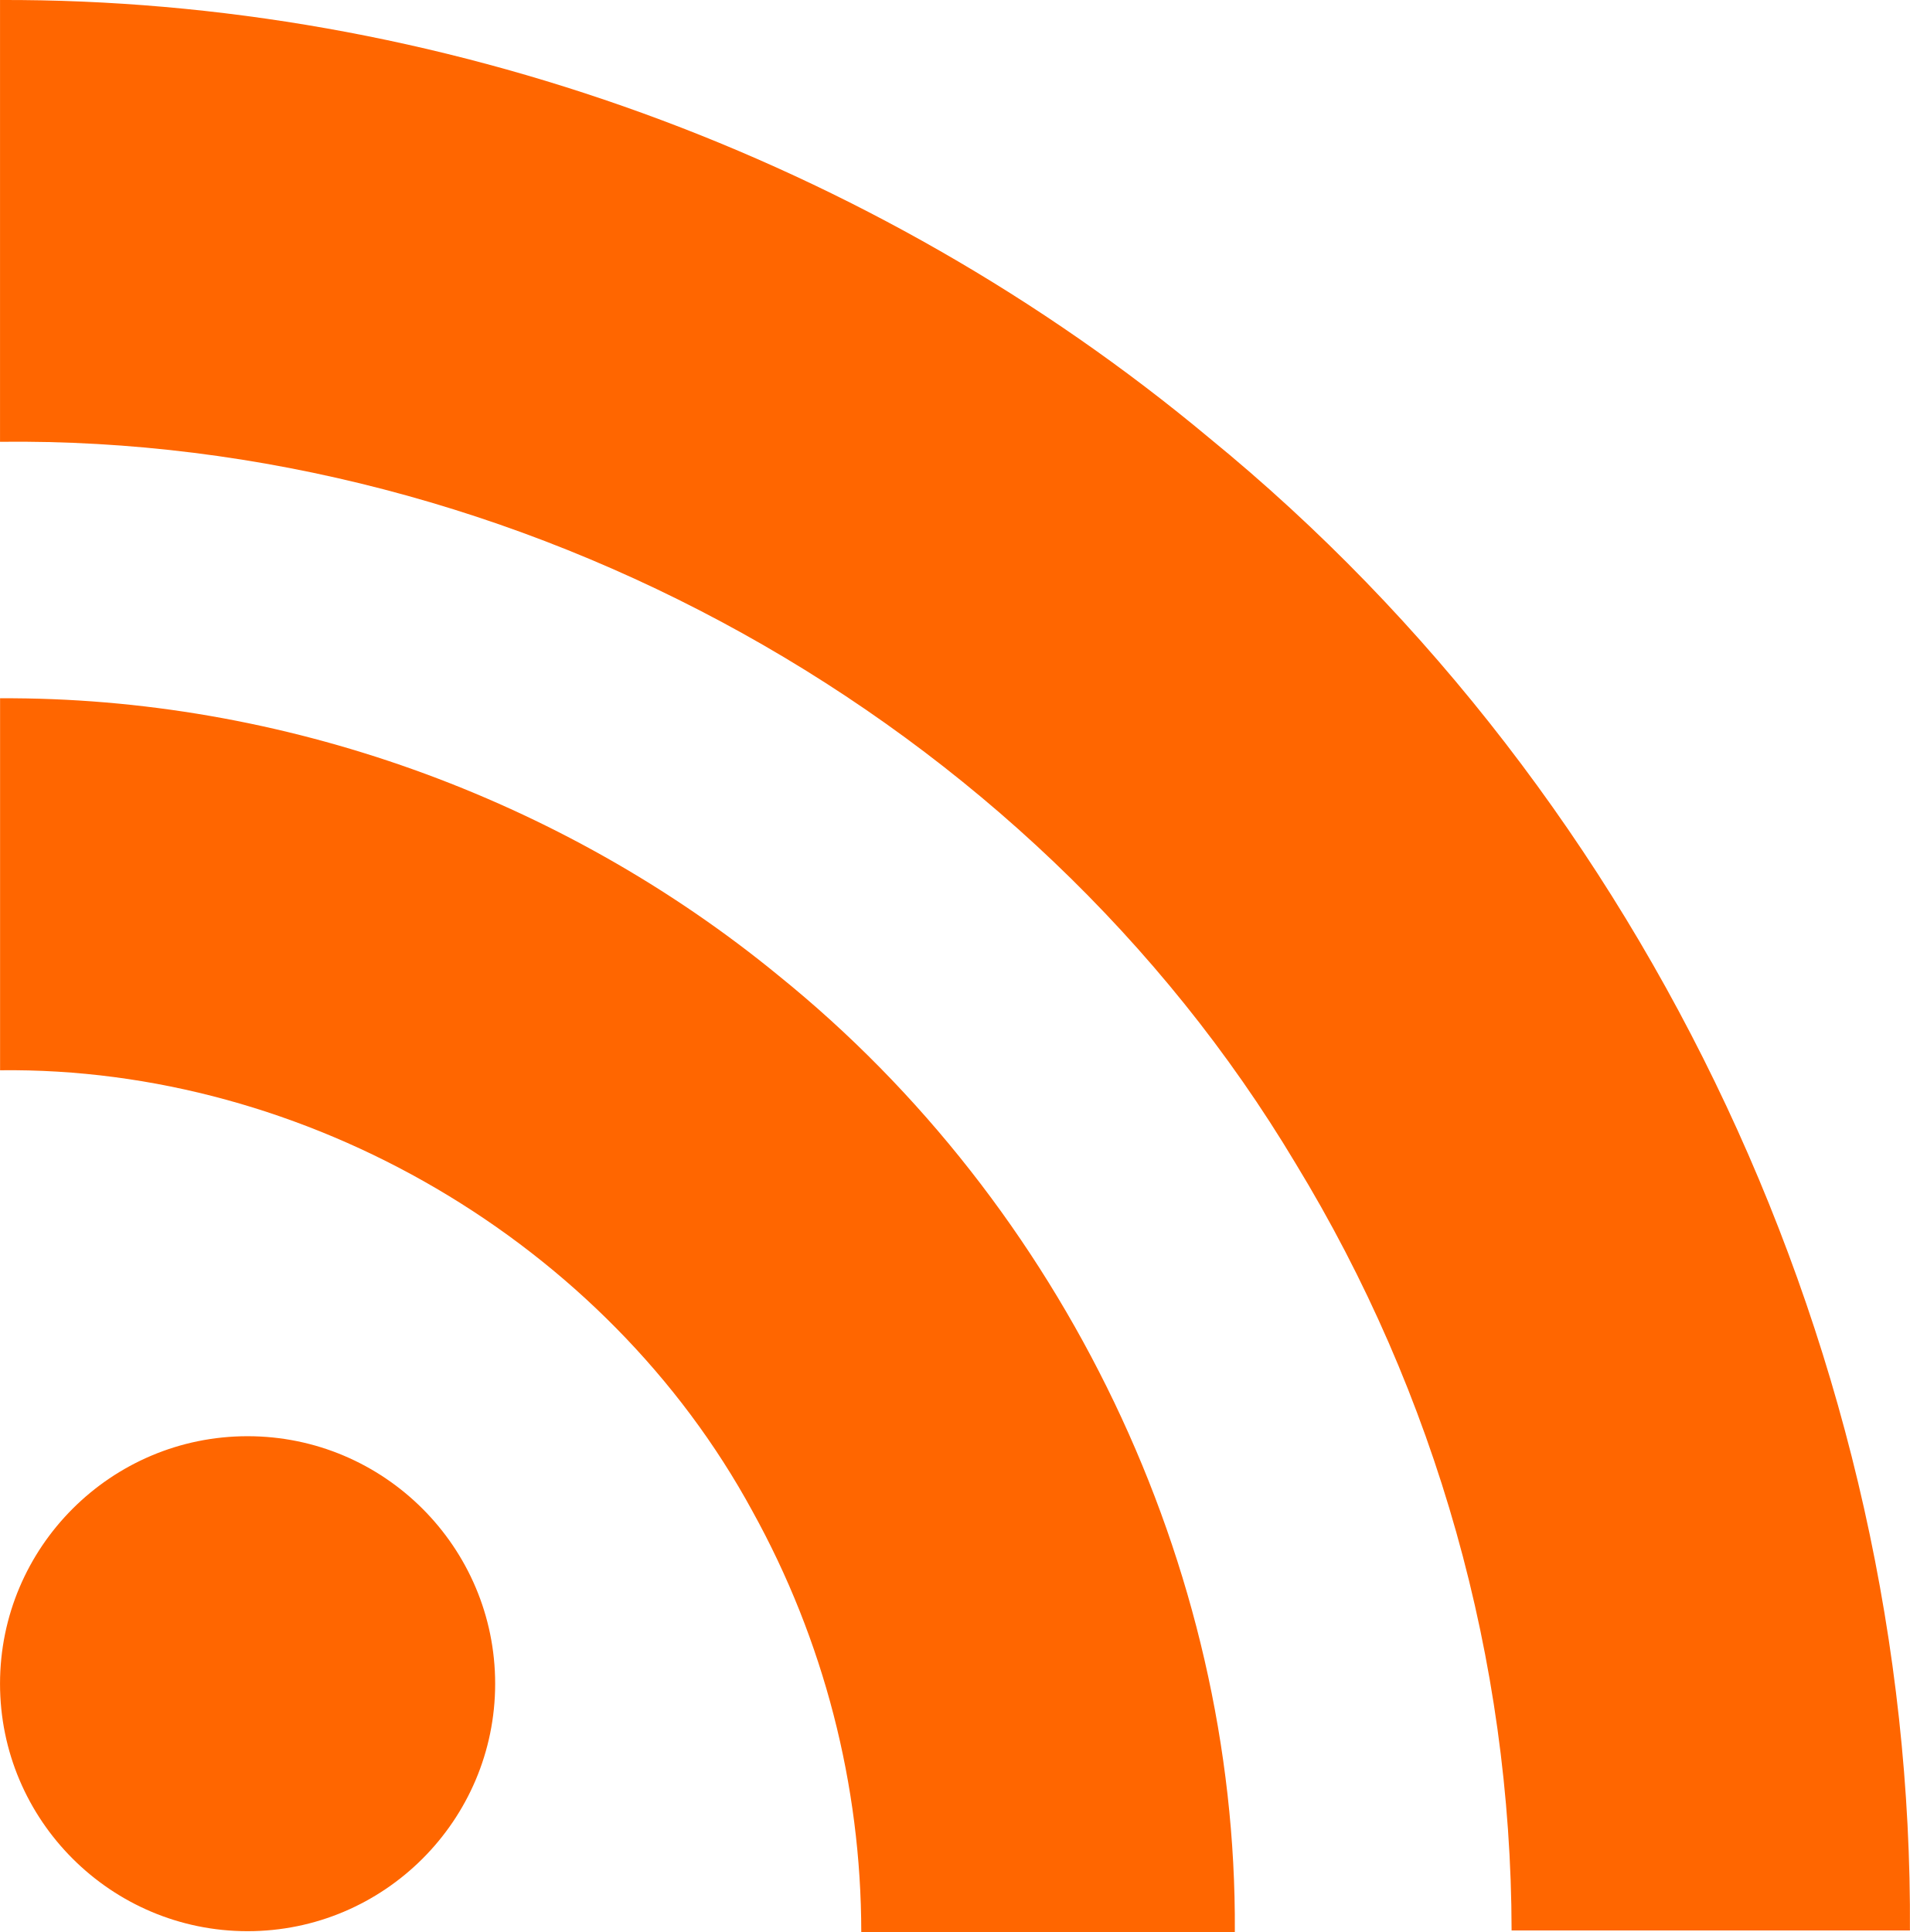
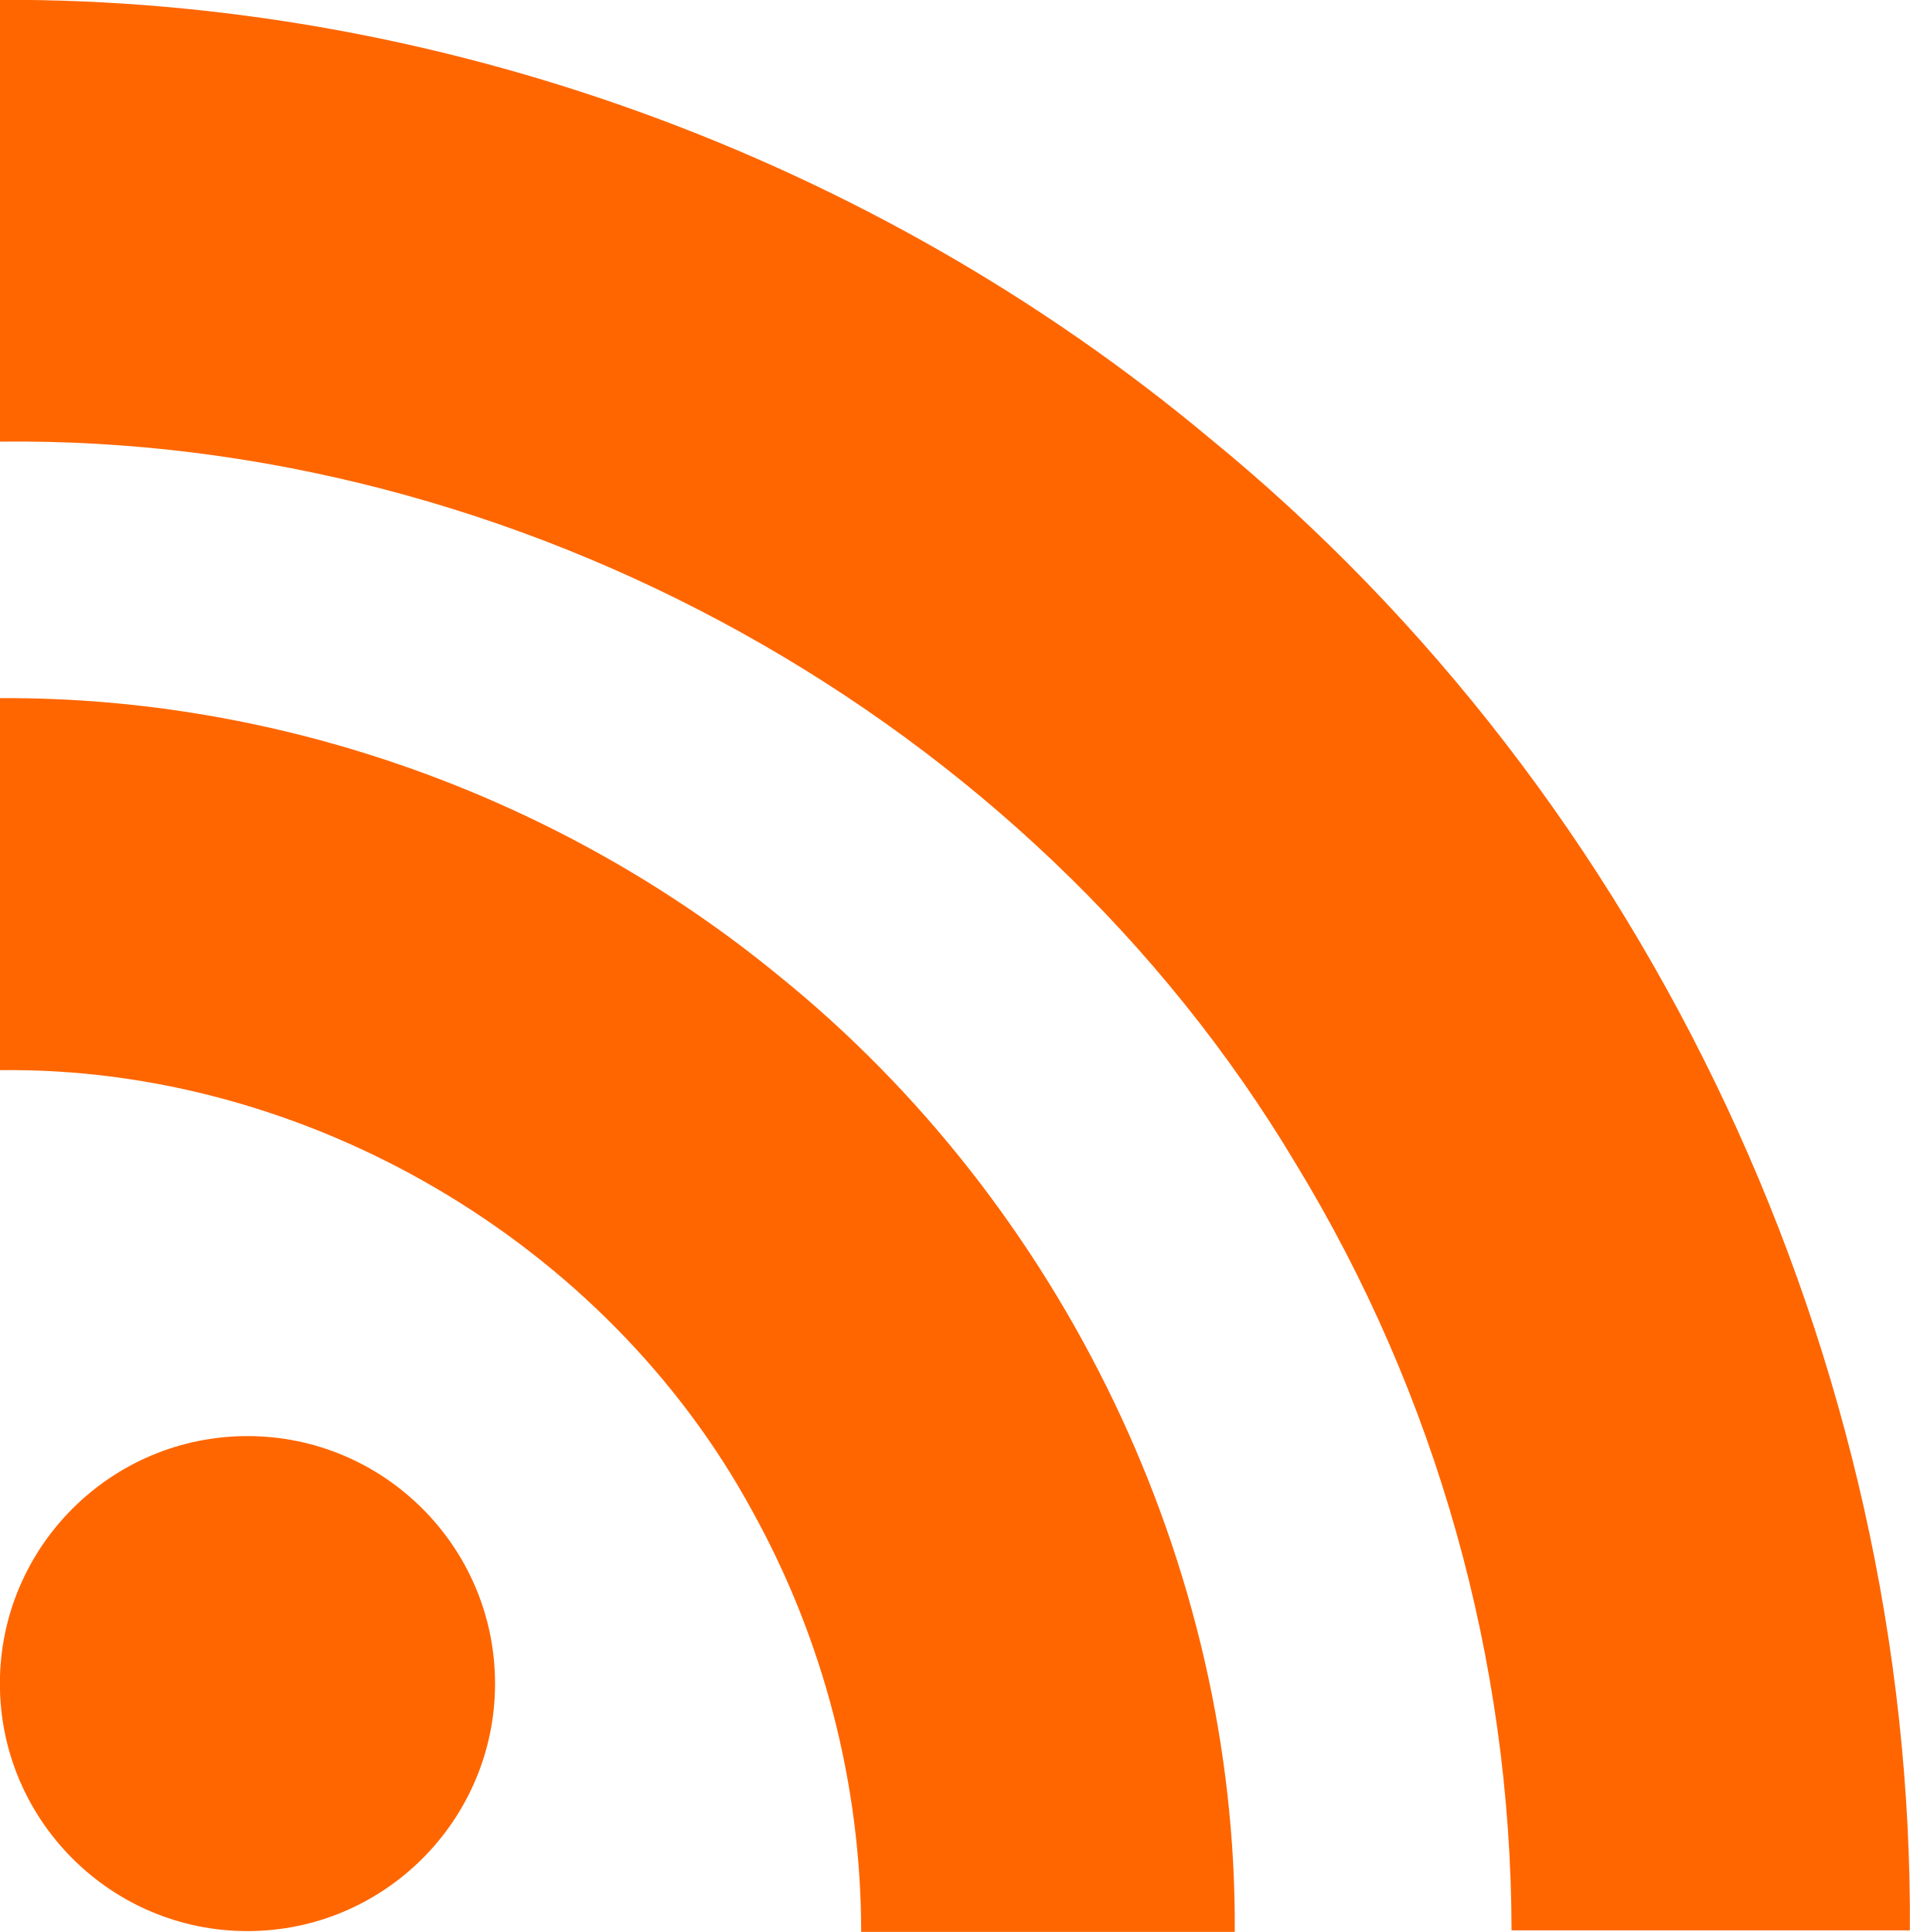
- <svg xmlns="http://www.w3.org/2000/svg" width="2471" height="2500" viewBox="-28.364 -29.444 42.324 42.822">
+ <svg xmlns="http://www.w3.org/2000/svg" width="2471" height="2500" viewBox="-28.36 -29.44 42.32 42.82">
  <path fill="#F60" d="M-17.392 7.875c0 3.025-2.46 5.485-5.486 5.485s-5.486-2.46-5.486-5.485c0-3.026 2.46-5.486 5.486-5.486s5.486 2.461 5.486 5.486zm31.351 5.486C14.042.744 8.208-11.757-1.567-19.736c-7.447-6.217-17.089-9.741-26.797-9.708v9.792C-16.877-19.785-5.556-13.535.344-3.66a32.782 32.782 0 0 1 4.788 17.004h8.827v.017zm-14.96 0C-.952 5.249-4.808-2.73-11.108-7.817c-4.821-3.956-11.021-6.184-17.255-6.15v8.245c6.782-.083 13.432 3.807 16.673 9.774a19.296 19.296 0 0 1 2.411 9.326h8.278v-.017z" />
</svg>
